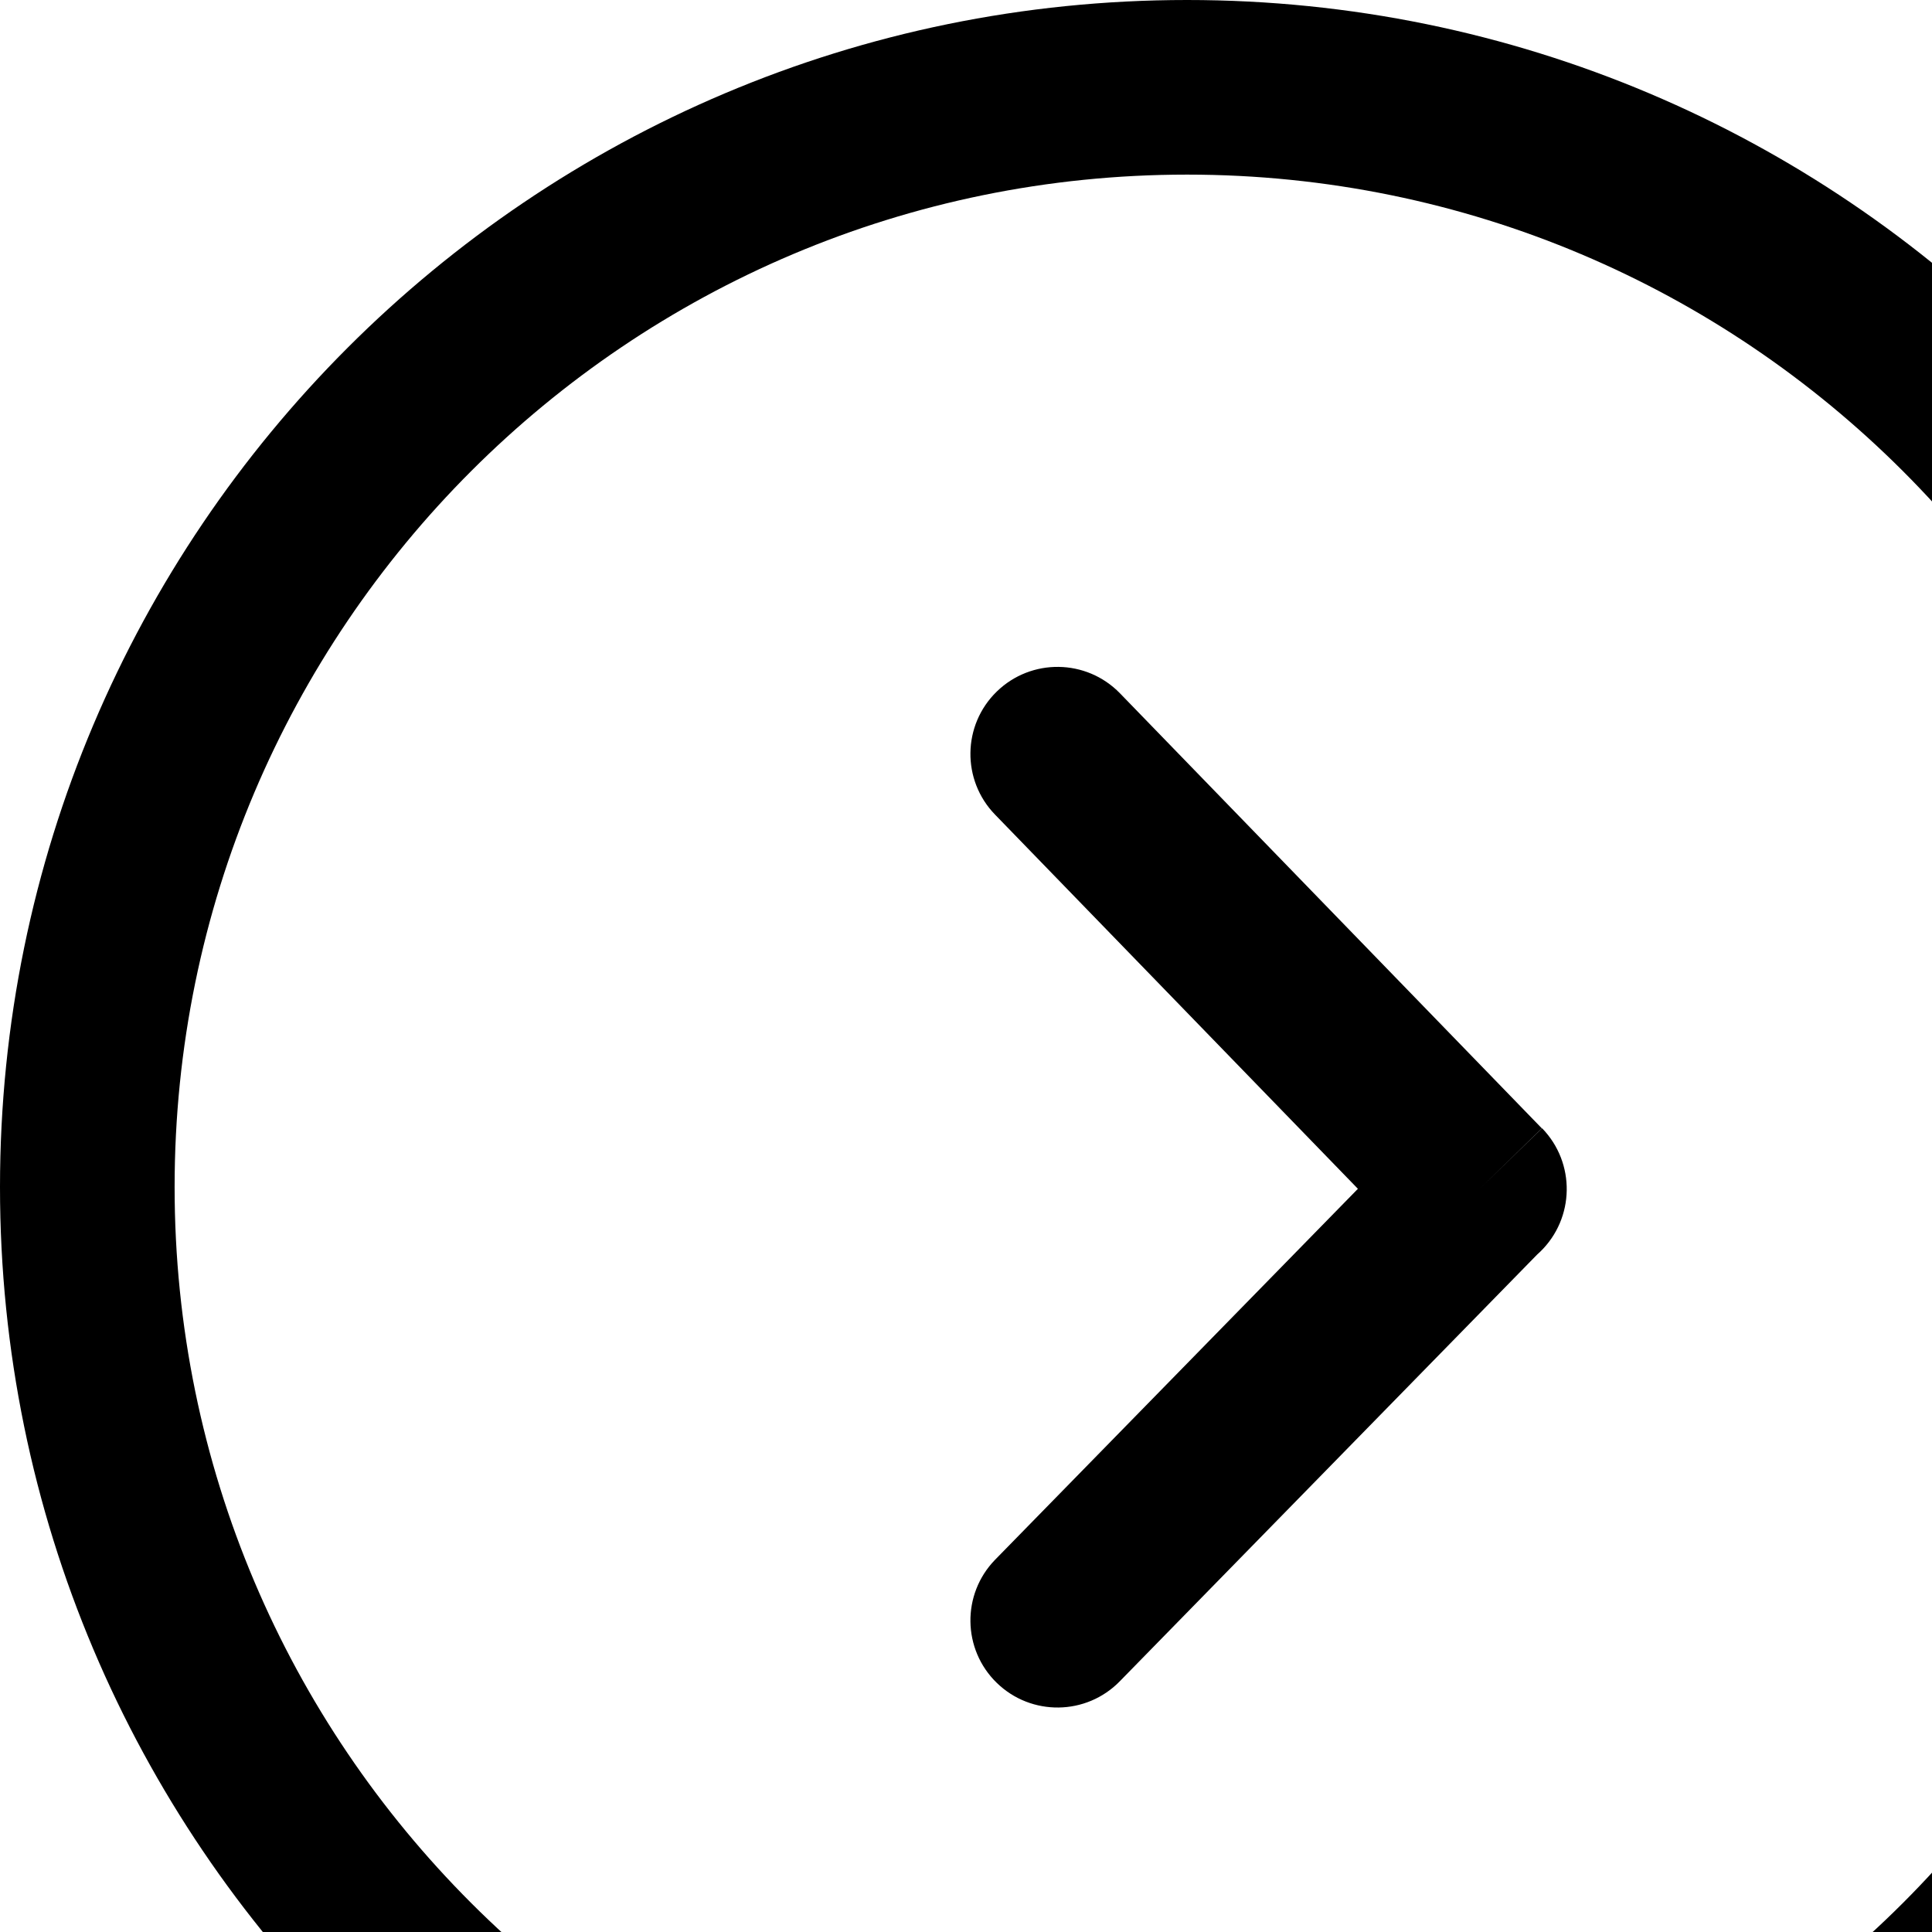
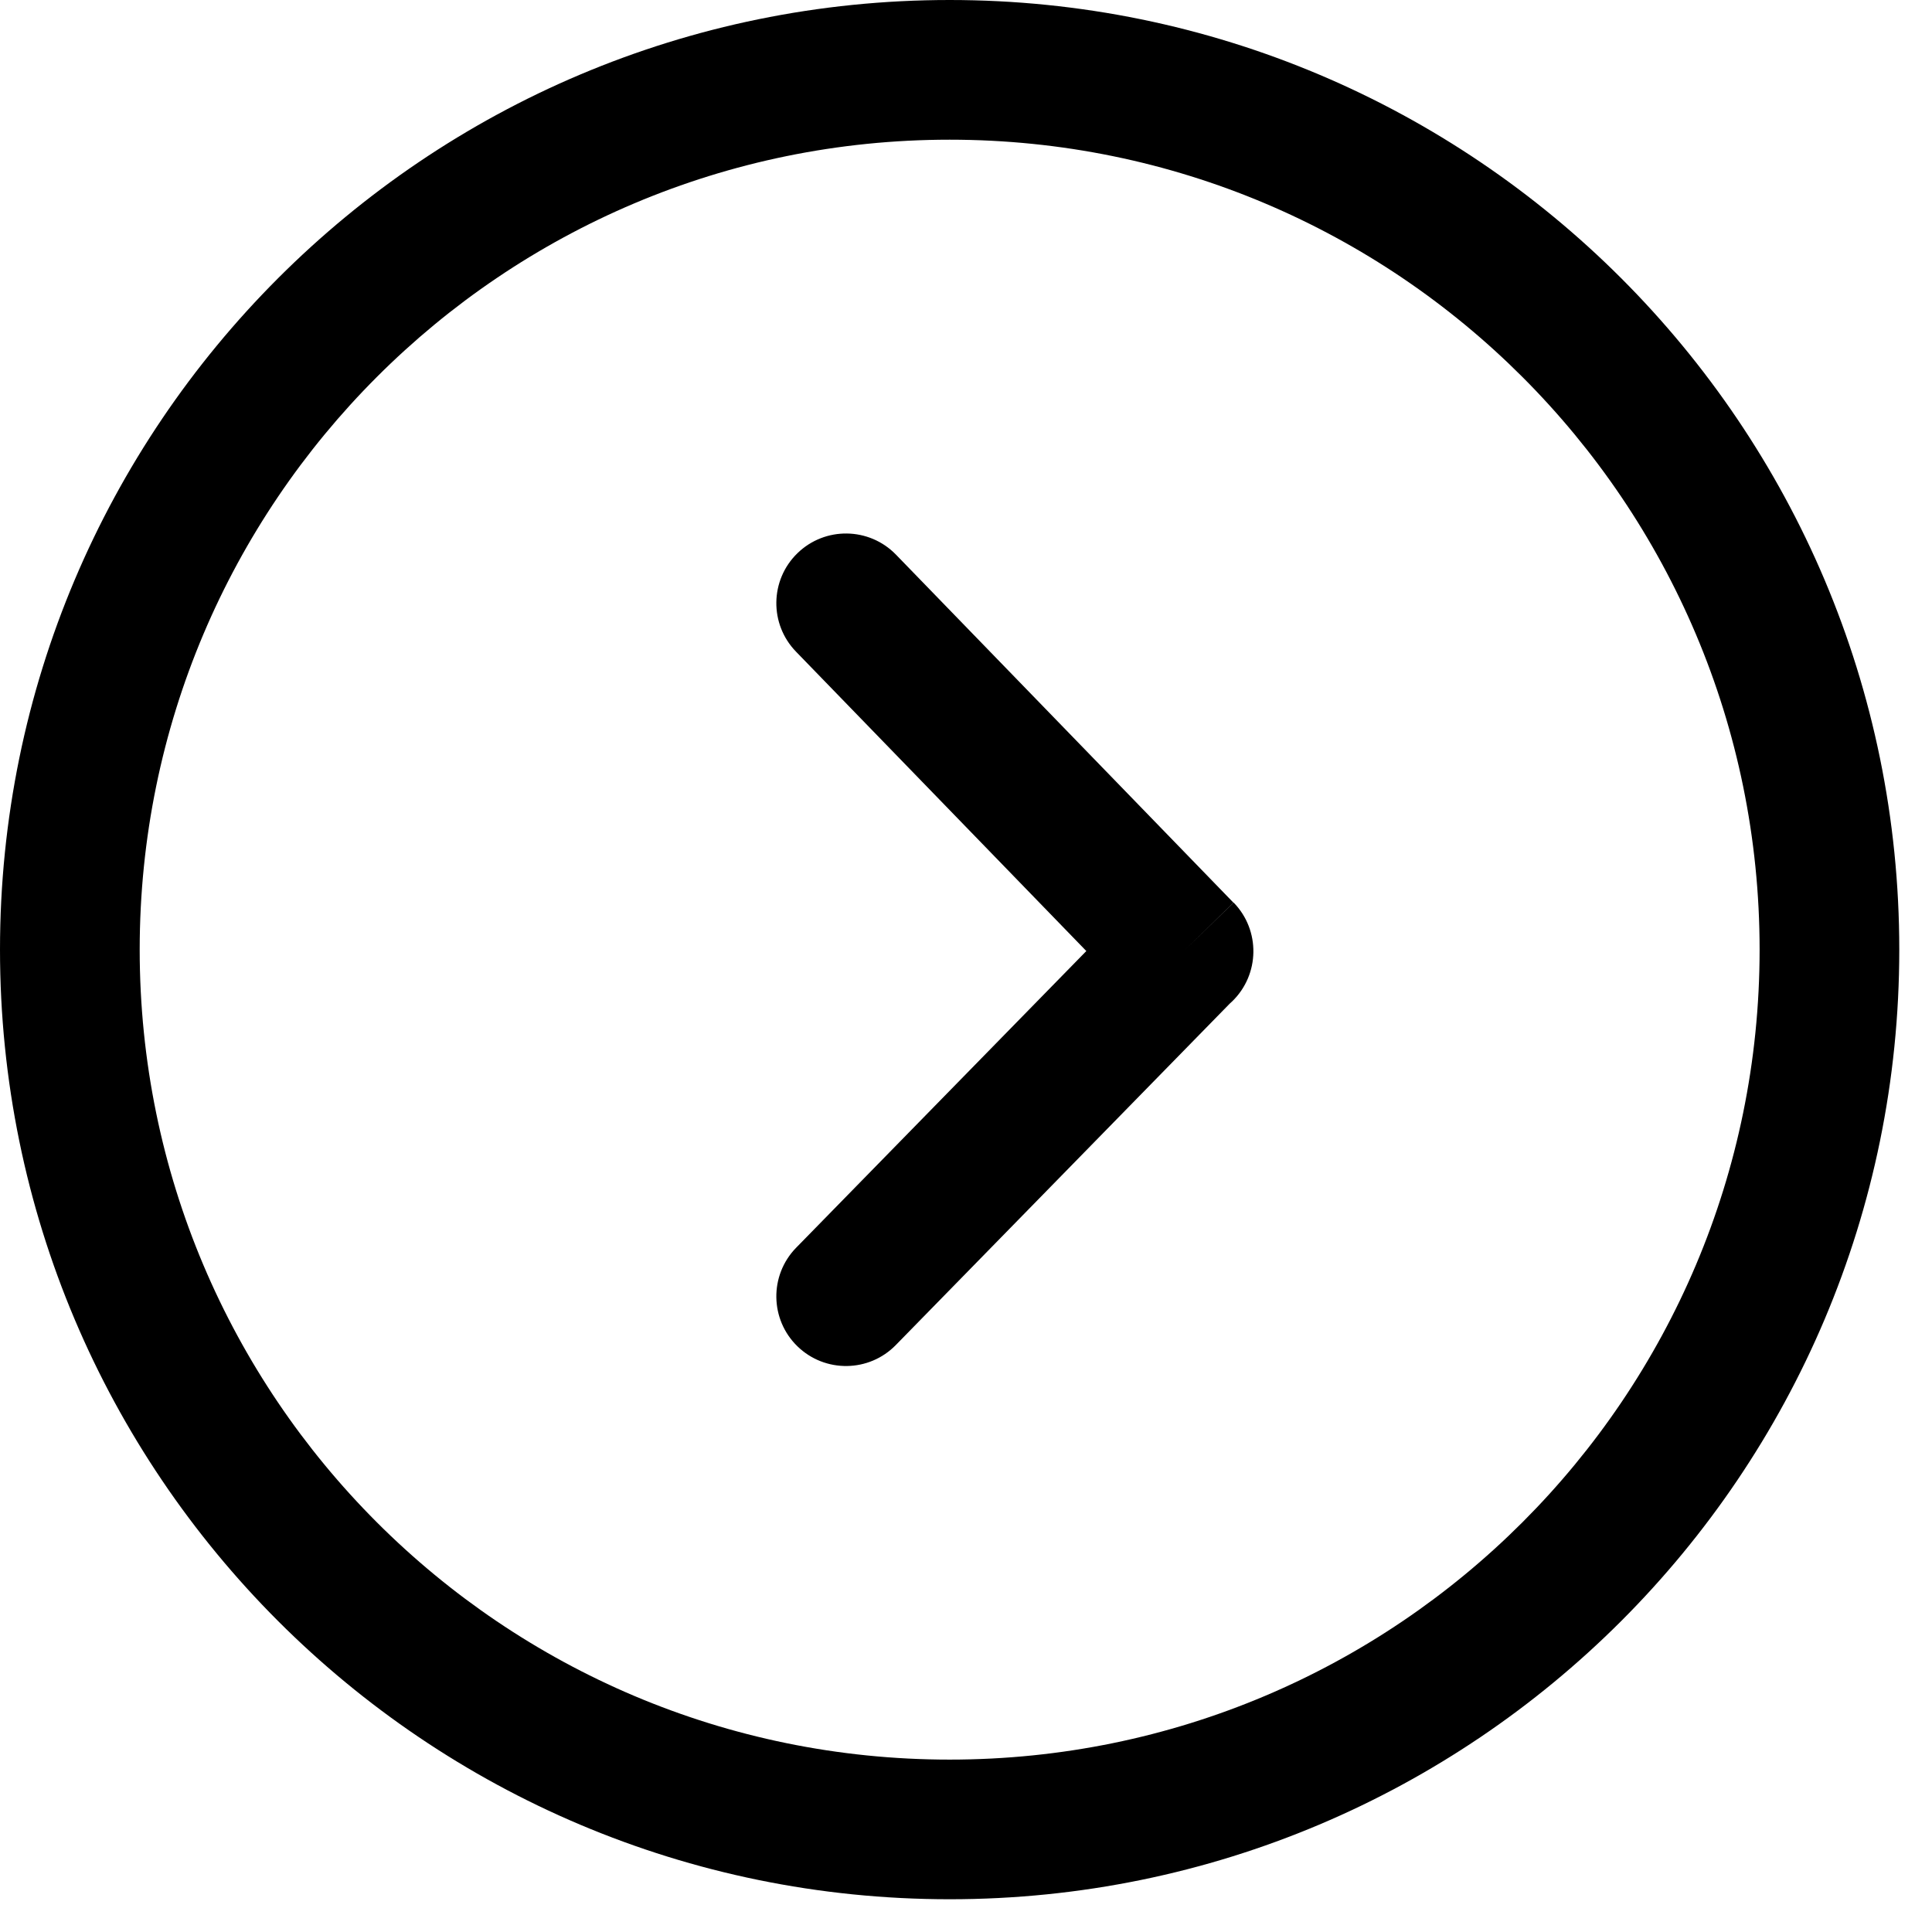
- <svg xmlns="http://www.w3.org/2000/svg" version="1.1" id="Layer_1" x="0px" y="0px" width="100px" height="100px" viewBox="0 0 100 100" enable-background="new 0 0 122.883 122.882" xml:space="preserve">
+ <svg xmlns="http://www.w3.org/2000/svg" version="1.1" id="Layer_1" x="0px" y="0px" viewBox="0 0 125 125" enable-background="new 0 0 122.883 122.882" xml:space="preserve">
  <g>
    <path d="M61.441,0C44.475,0,29.115,6.877,17.996,17.996C6.877,29.115,0,44.475,0,61.441c0,16.966,6.877,32.326,17.996,43.445 c11.119,11.118,26.479,17.995,43.445,17.995c16.967,0,32.327-6.877,43.446-17.995c11.119-11.119,17.996-26.479,17.996-43.445 c0-16.967-6.877-32.327-17.996-43.445C93.768,6.877,78.408,0,61.441,0L61.441,0z M51.505,42.166 c-1.735-1.784-1.696-4.637,0.088-6.372c1.784-1.735,4.637-1.696,6.373,0.088l21.839,22.521l-3.23,3.142l3.244-3.146 c1.738,1.792,1.693,4.652-0.098,6.39c-0.053,0.05-0.105,0.099-0.158,0.146L57.966,87.017c-1.735,1.784-4.588,1.823-6.373,0.088 c-1.784-1.734-1.823-4.588-0.088-6.372l18.78-19.201L51.505,42.166L51.505,42.166z M24.386,24.386 C33.869,14.903,46.97,9.038,61.441,9.038c14.471,0,27.573,5.865,37.055,15.348c9.484,9.483,15.35,22.584,15.35,37.056 c0,14.471-5.865,27.572-15.35,37.055c-9.482,9.483-22.584,15.349-37.055,15.349c-14.471,0-27.572-5.865-37.055-15.349 C14.903,89.014,9.038,75.912,9.038,61.441C9.038,46.97,14.903,33.869,24.386,24.386L24.386,24.386z" />
  </g>
</svg>
